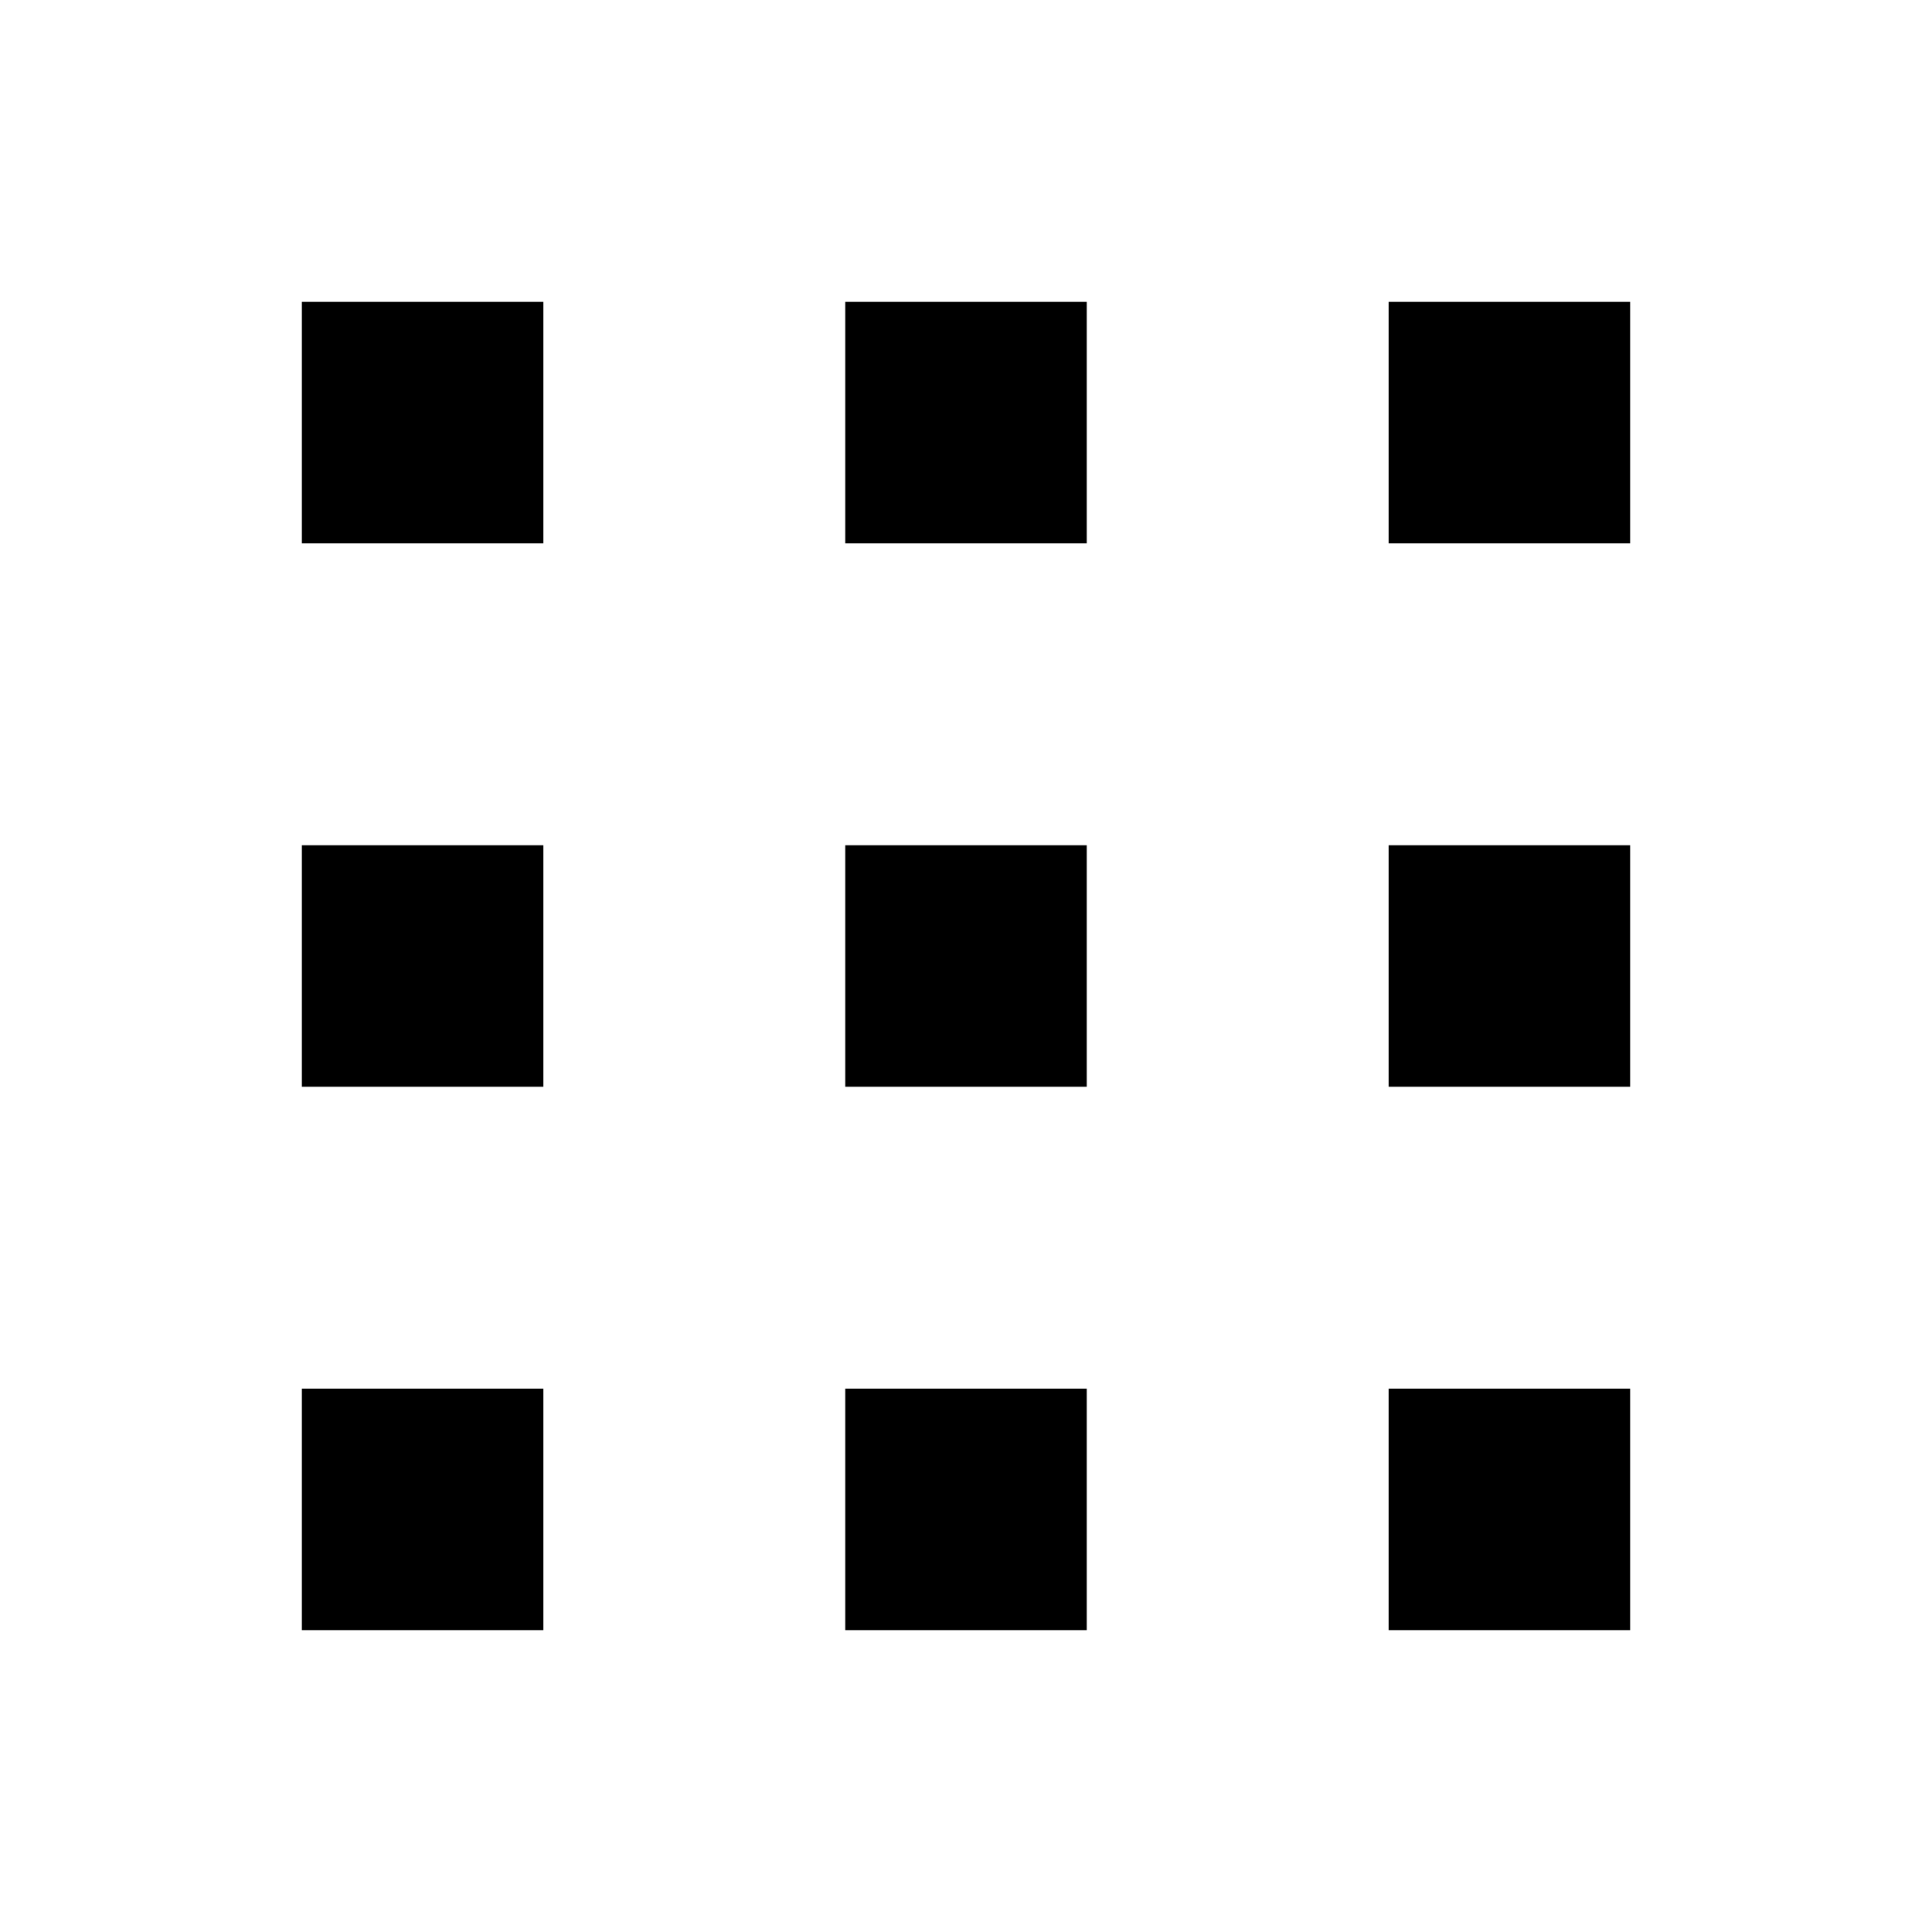
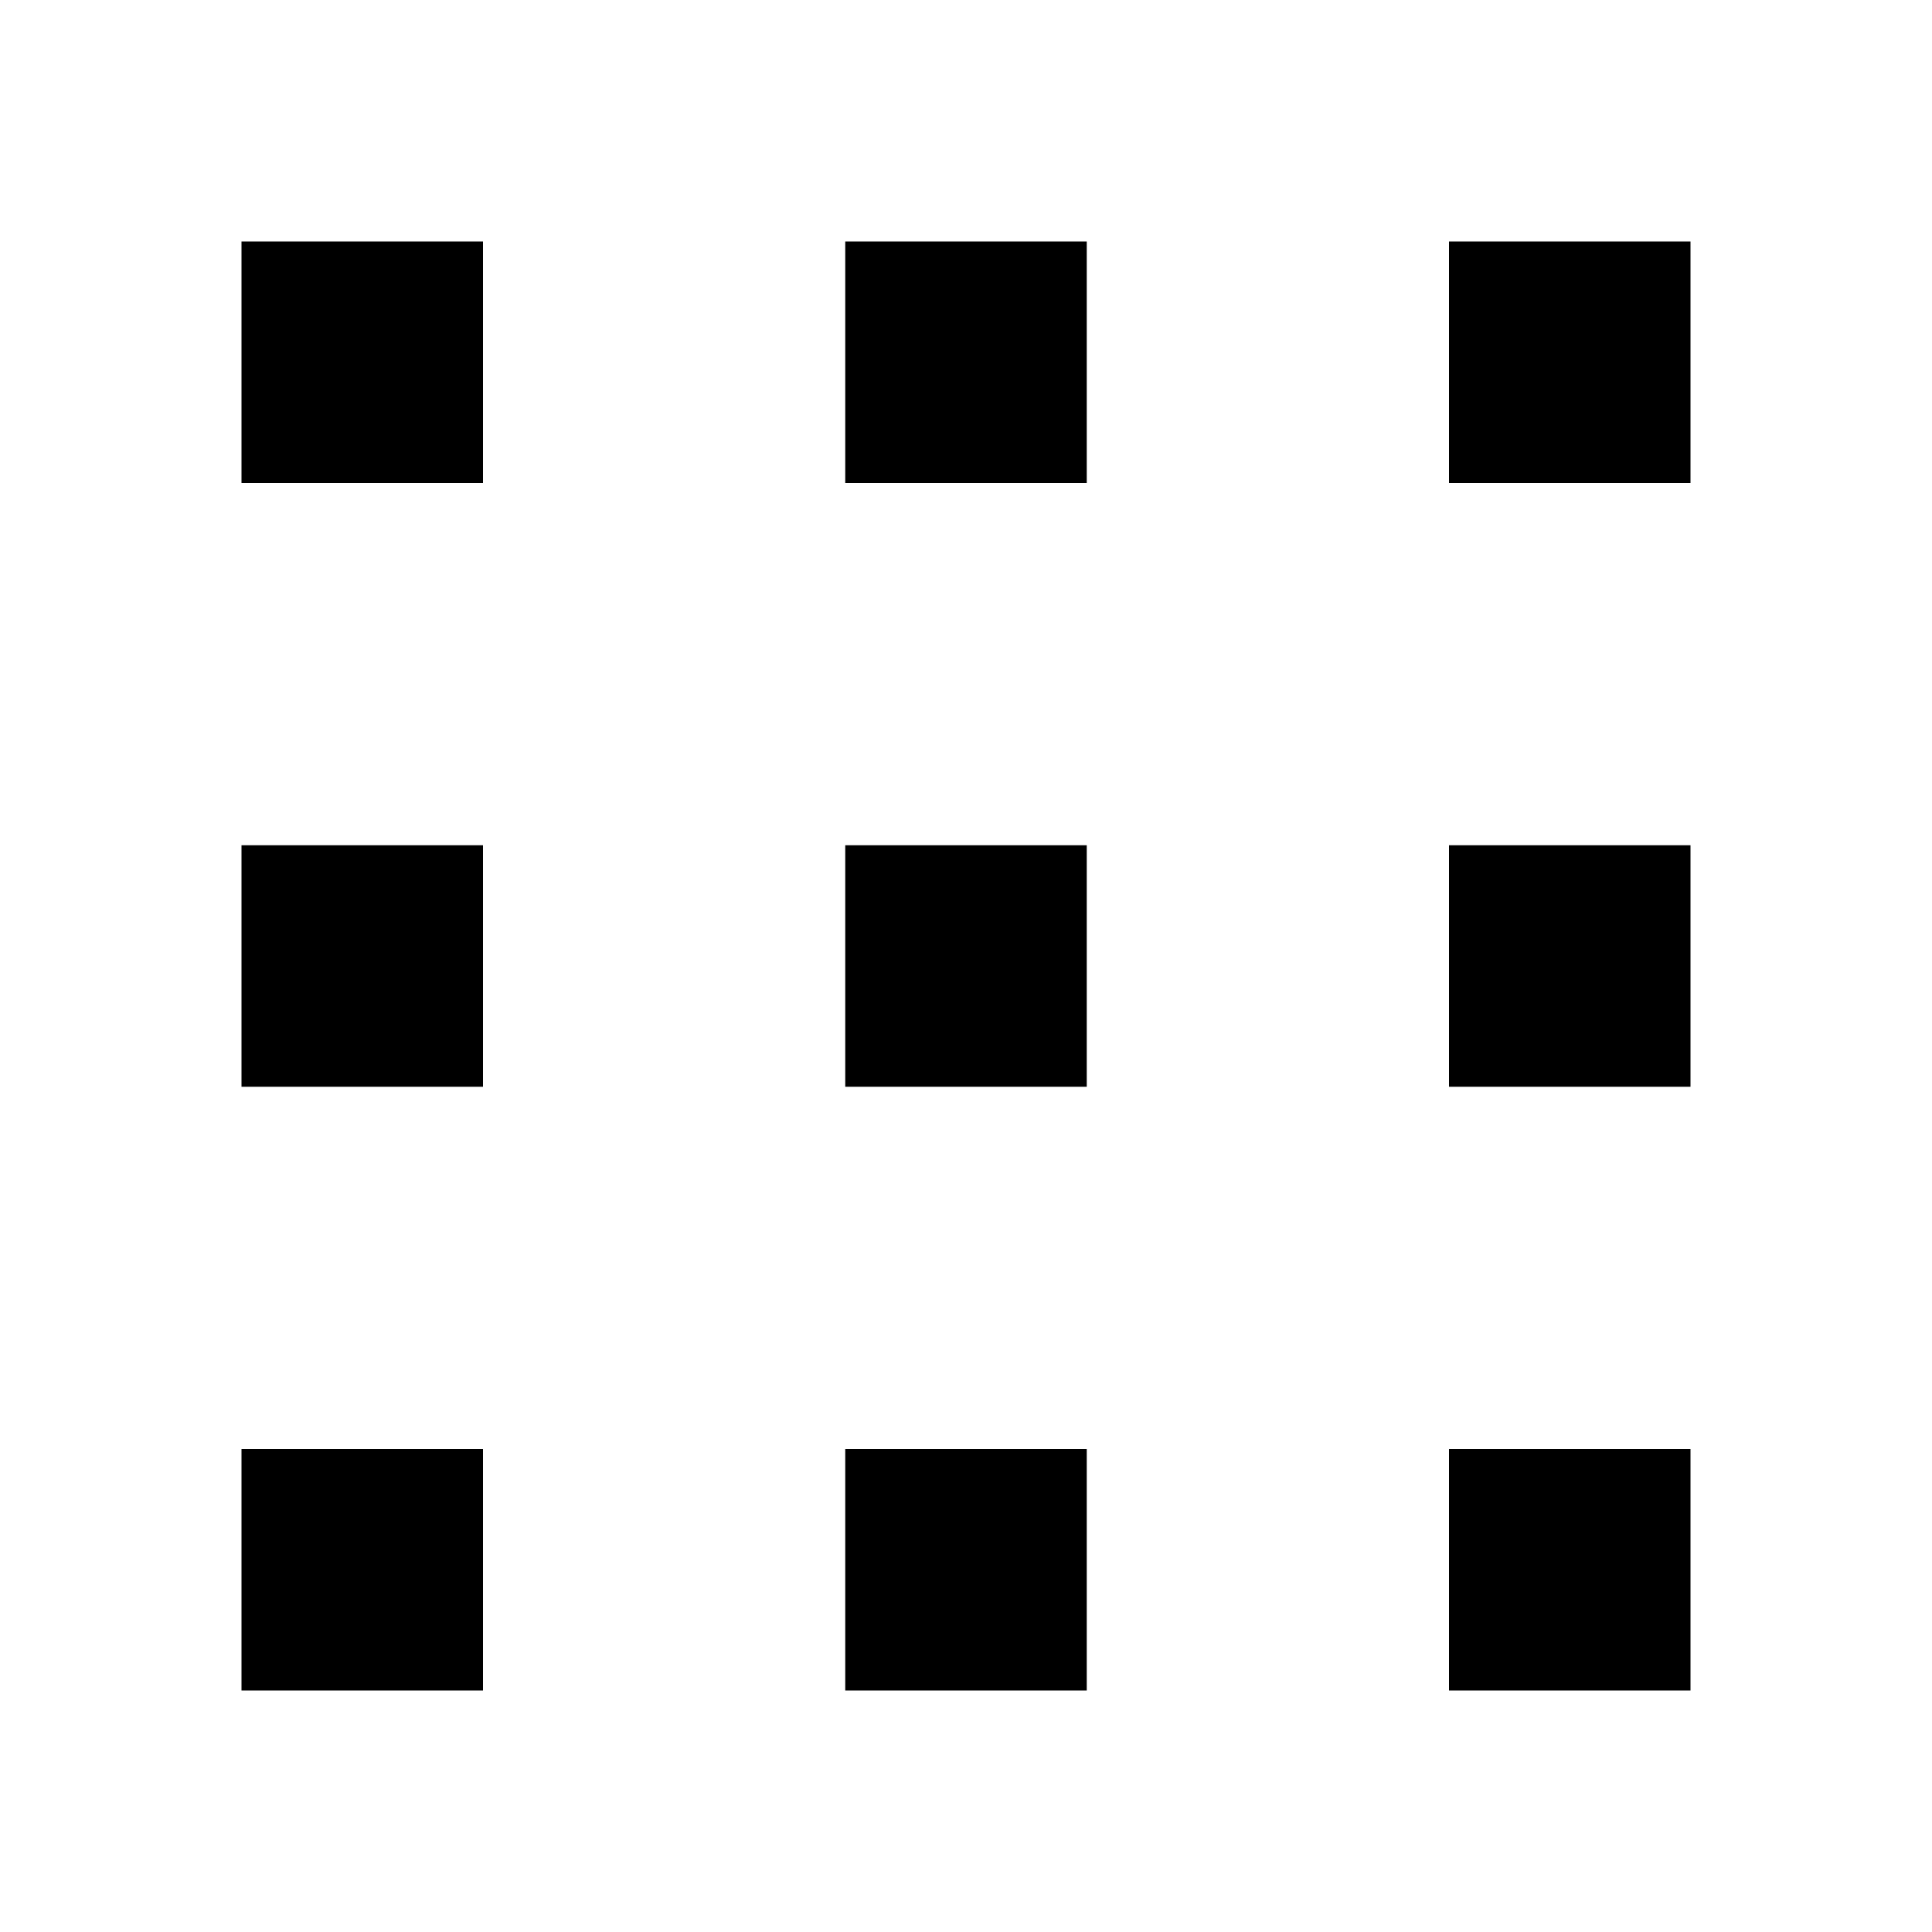
<svg xmlns="http://www.w3.org/2000/svg" version="1.1" id="icon" x="0px" y="0px" width="32px" height="32px" viewBox="0 0 32 32" style="enable-background:new 0 0 32 32;" xml:space="preserve">
  <style type="text/css">
	.st0{fill:none;}
</style>
  <rect class="st0" width="32" height="32" />
-   <rect x="14" y="5" width="4" height="4" />
-   <rect x="5" y="5" width="4" height="4" />
-   <rect x="23" y="5" width="4" height="4" />
+   <rect x="14" y="4" width="4" height="4" />
+   <rect x="4" y="4" width="4" height="4" />
+   <rect x="24" y="4" width="4" height="4" />
  <rect x="14" y="14" width="4" height="4" />
-   <rect x="5" y="14" width="4" height="4" />
-   <rect x="23" y="14" width="4" height="4" />
-   <rect x="14" y="23" width="4" height="4" />
-   <rect x="5" y="23" width="4" height="4" />
-   <rect x="23" y="23" width="4" height="4" />
+   <rect x="4" y="14" width="4" height="4" />
+   <rect x="24" y="14" width="4" height="4" />
+   <rect x="14" y="24" width="4" height="4" />
+   <rect x="4" y="24" width="4" height="4" />
+   <rect x="24" y="24" width="4" height="4" />
</svg>
